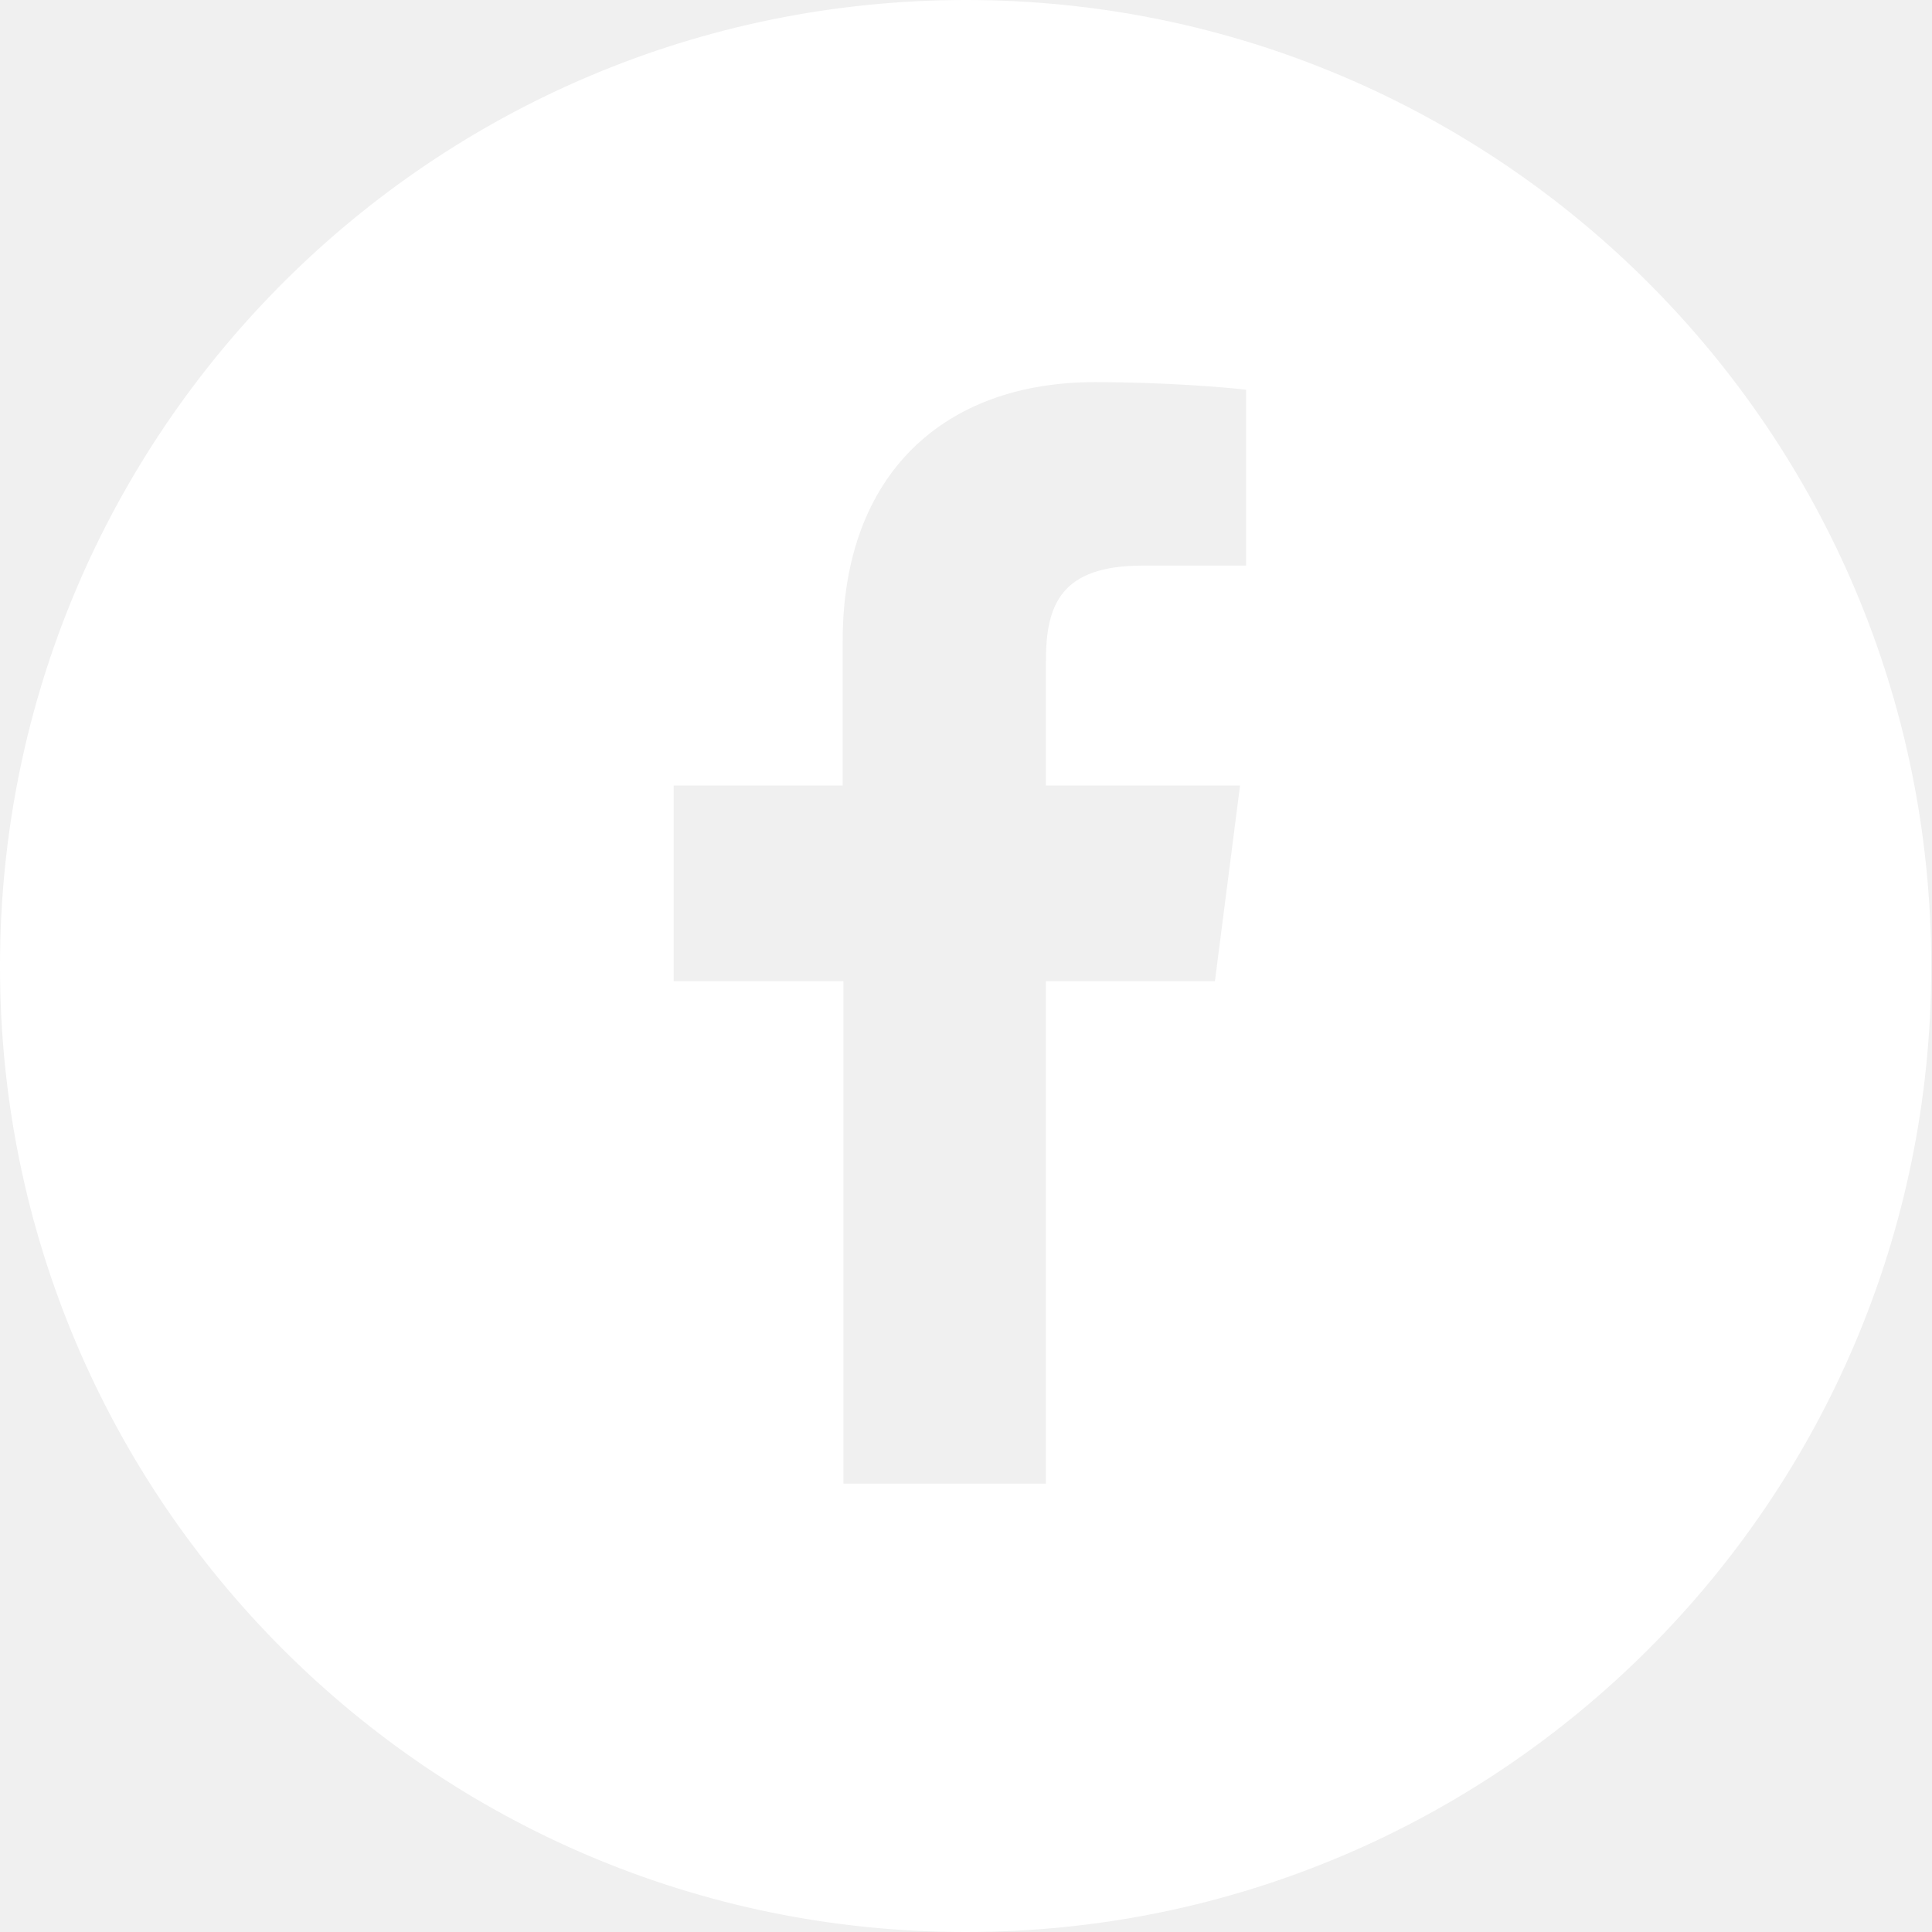
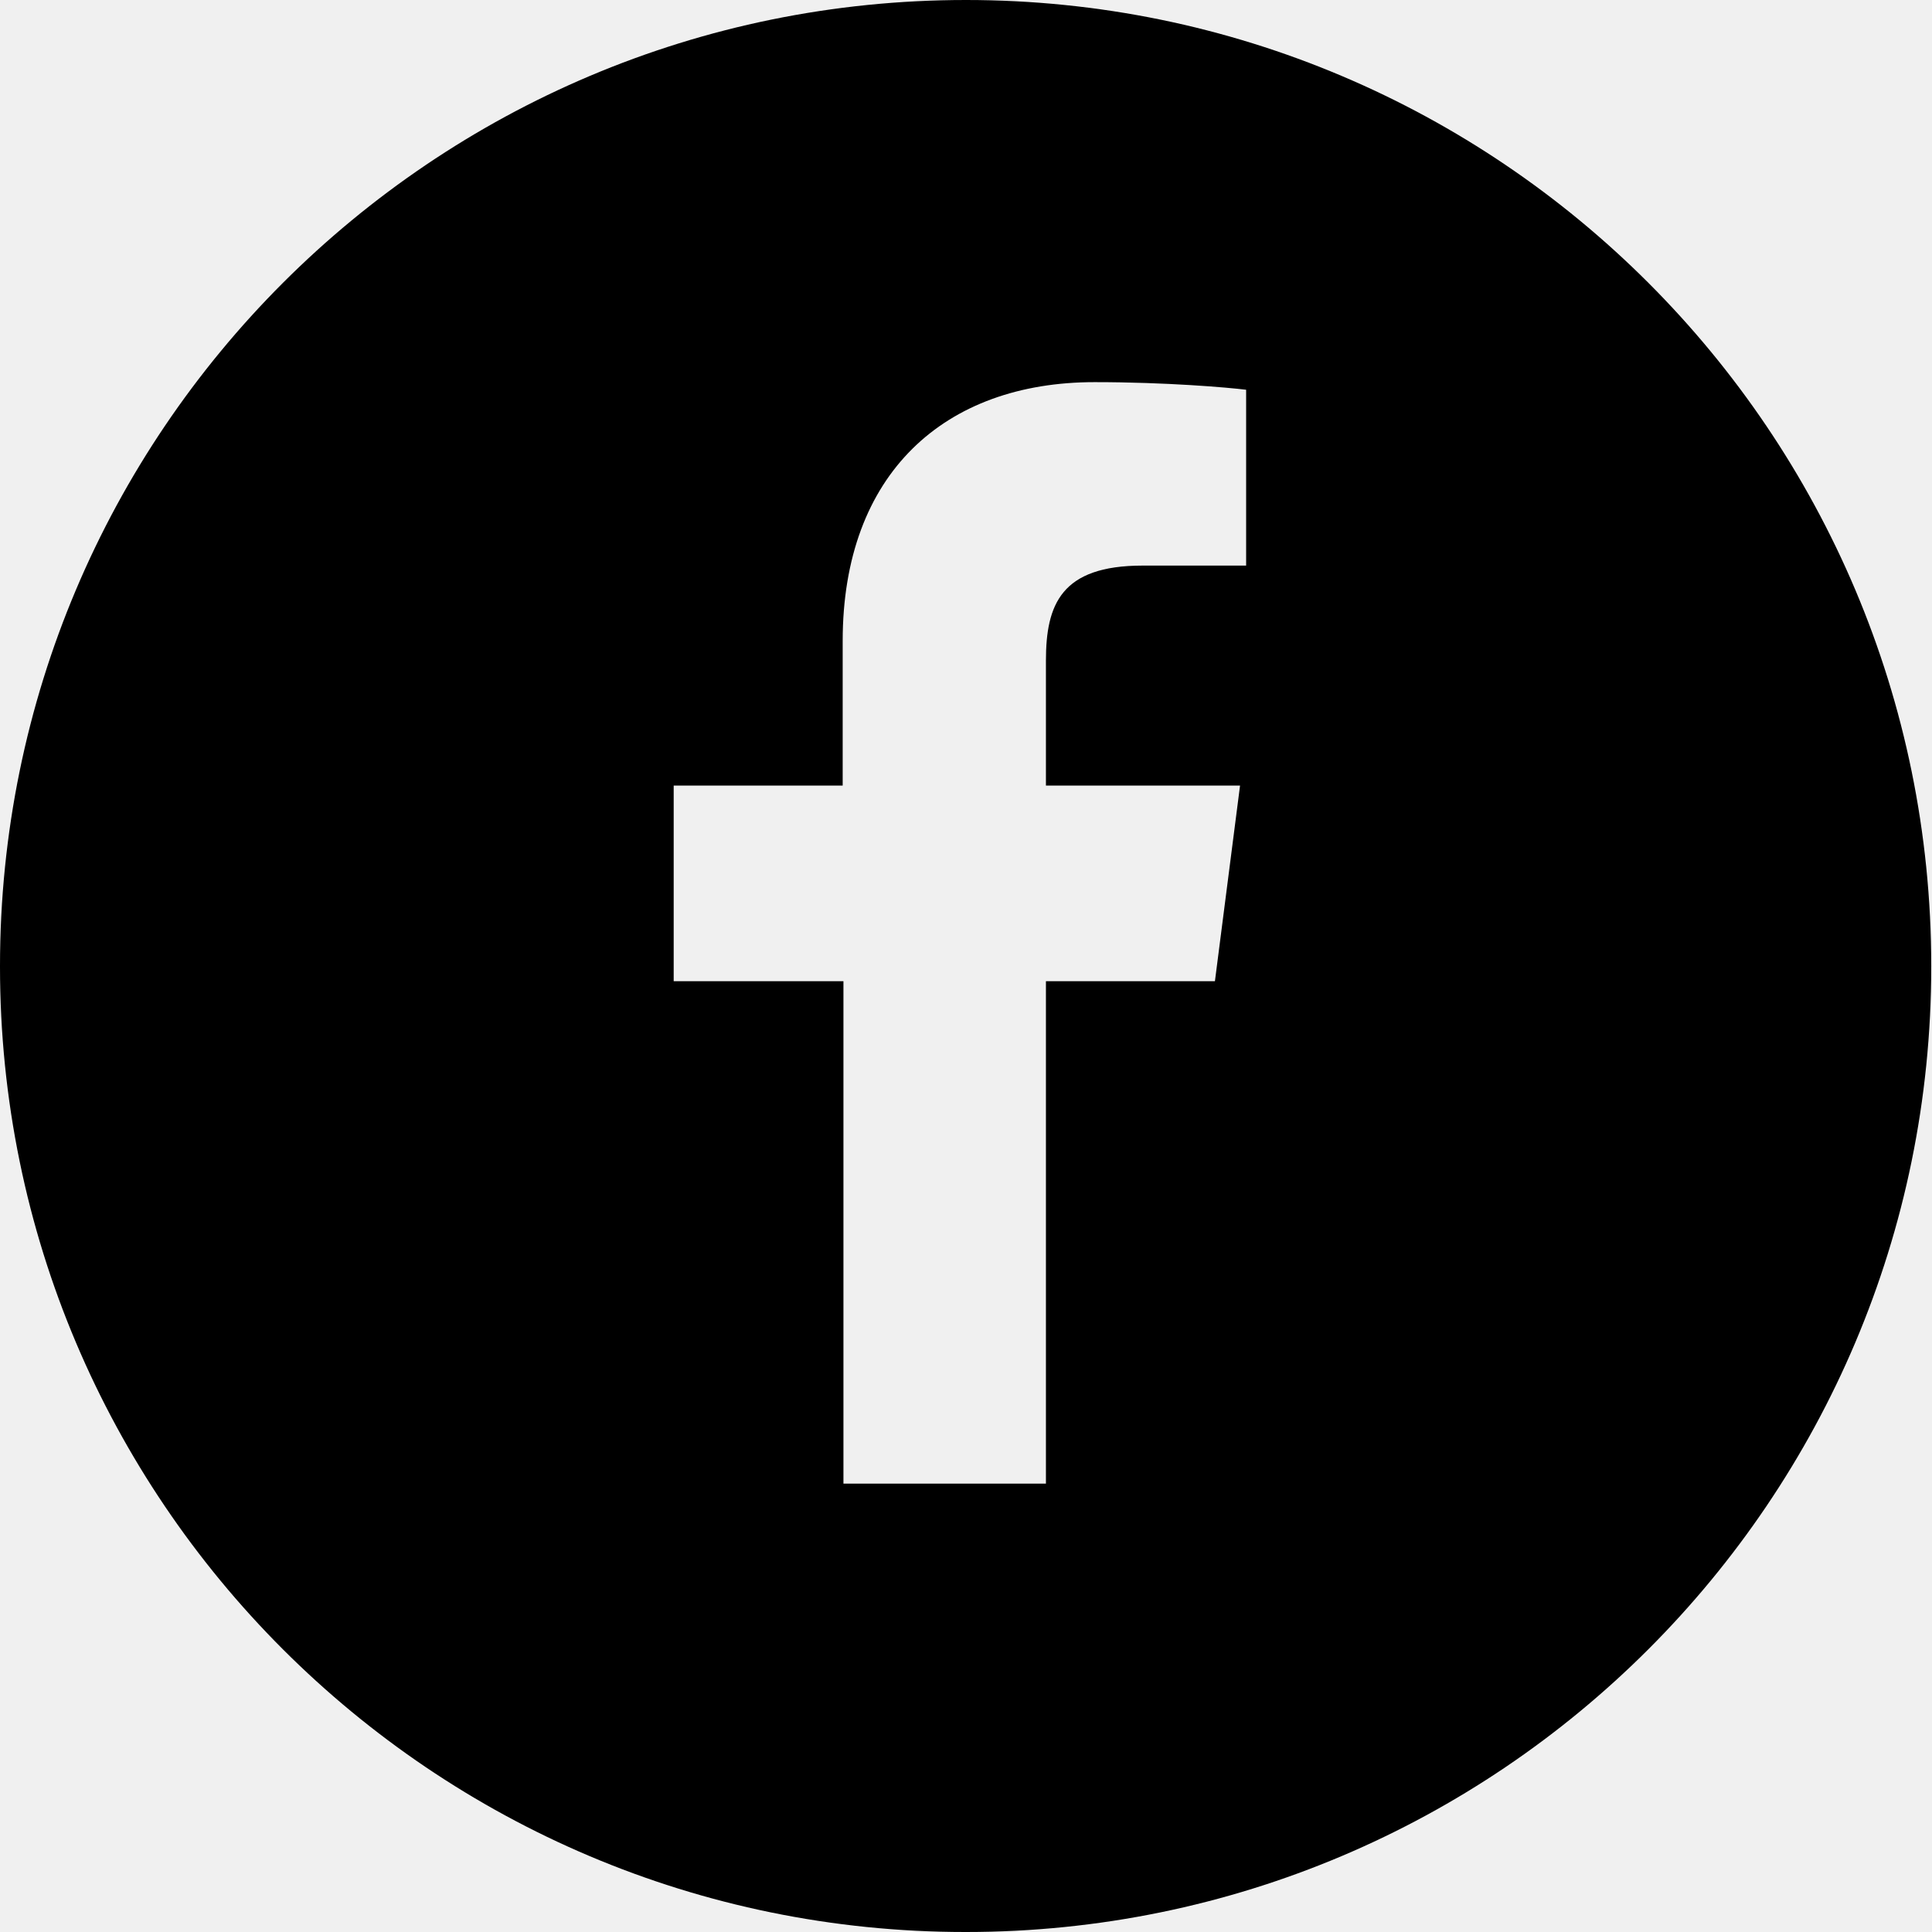
<svg xmlns="http://www.w3.org/2000/svg" xmlns:xlink="http://www.w3.org/1999/xlink" version="1.1" id="Слой_1" x="0px" y="0px" viewBox="0 0 253.8 253.8" style="enable-background:new 0 0 253.8 253.8;" xml:space="preserve">
-   <style type="text/css">
- 	.st0{clip-path:url(#SVGID_2_);fill:#FFFFFF;}
- </style>
  <g>
    <defs>
      <rect id="SVGID_1_" width="253.8" height="253.8" />
    </defs>
    <clipPath id="SVGID_2_">
      <use xlink:href="#SVGID_1_" style="overflow:visible;" />
    </clipPath>
-     <path class="st0" d="M126.9,0L126.9,0C56.8,0,0,56.8,0,126.9v0.1c0,70,56.8,126.8,126.8,126.8h0.1c70,0,126.8-56.8,126.8-126.8   v-0.1C253.7,56.8,196.9,0,126.9,0 M163.7,74.3l-13.6,0c-10.7,0-12.7,5.1-12.7,12.5v16.4h25.5l-3.3,25.7h-22.2v66h-26.6v-66H88.5   v-25.7h22.2v-19c0-22,13.4-34,33.1-34c9.4,0,17.5,0.7,19.9,1V74.3z" />
+     <path d="M126.9,0L126.9,0C56.8,0,0,56.8,0,126.9v0.1c0,70,56.8,126.8,126.8,126.8h0.1c70,0,126.8-56.8,126.8-126.8   v-0.1C253.7,56.8,196.9,0,126.9,0 M163.7,74.3l-13.6,0c-10.7,0-12.7,5.1-12.7,12.5v16.4h25.5l-3.3,25.7h-22.2v66h-26.6v-66H88.5   v-25.7h22.2v-19c0-22,13.4-34,33.1-34c9.4,0,17.5,0.7,19.9,1V74.3z" />
  </g>
</svg>
